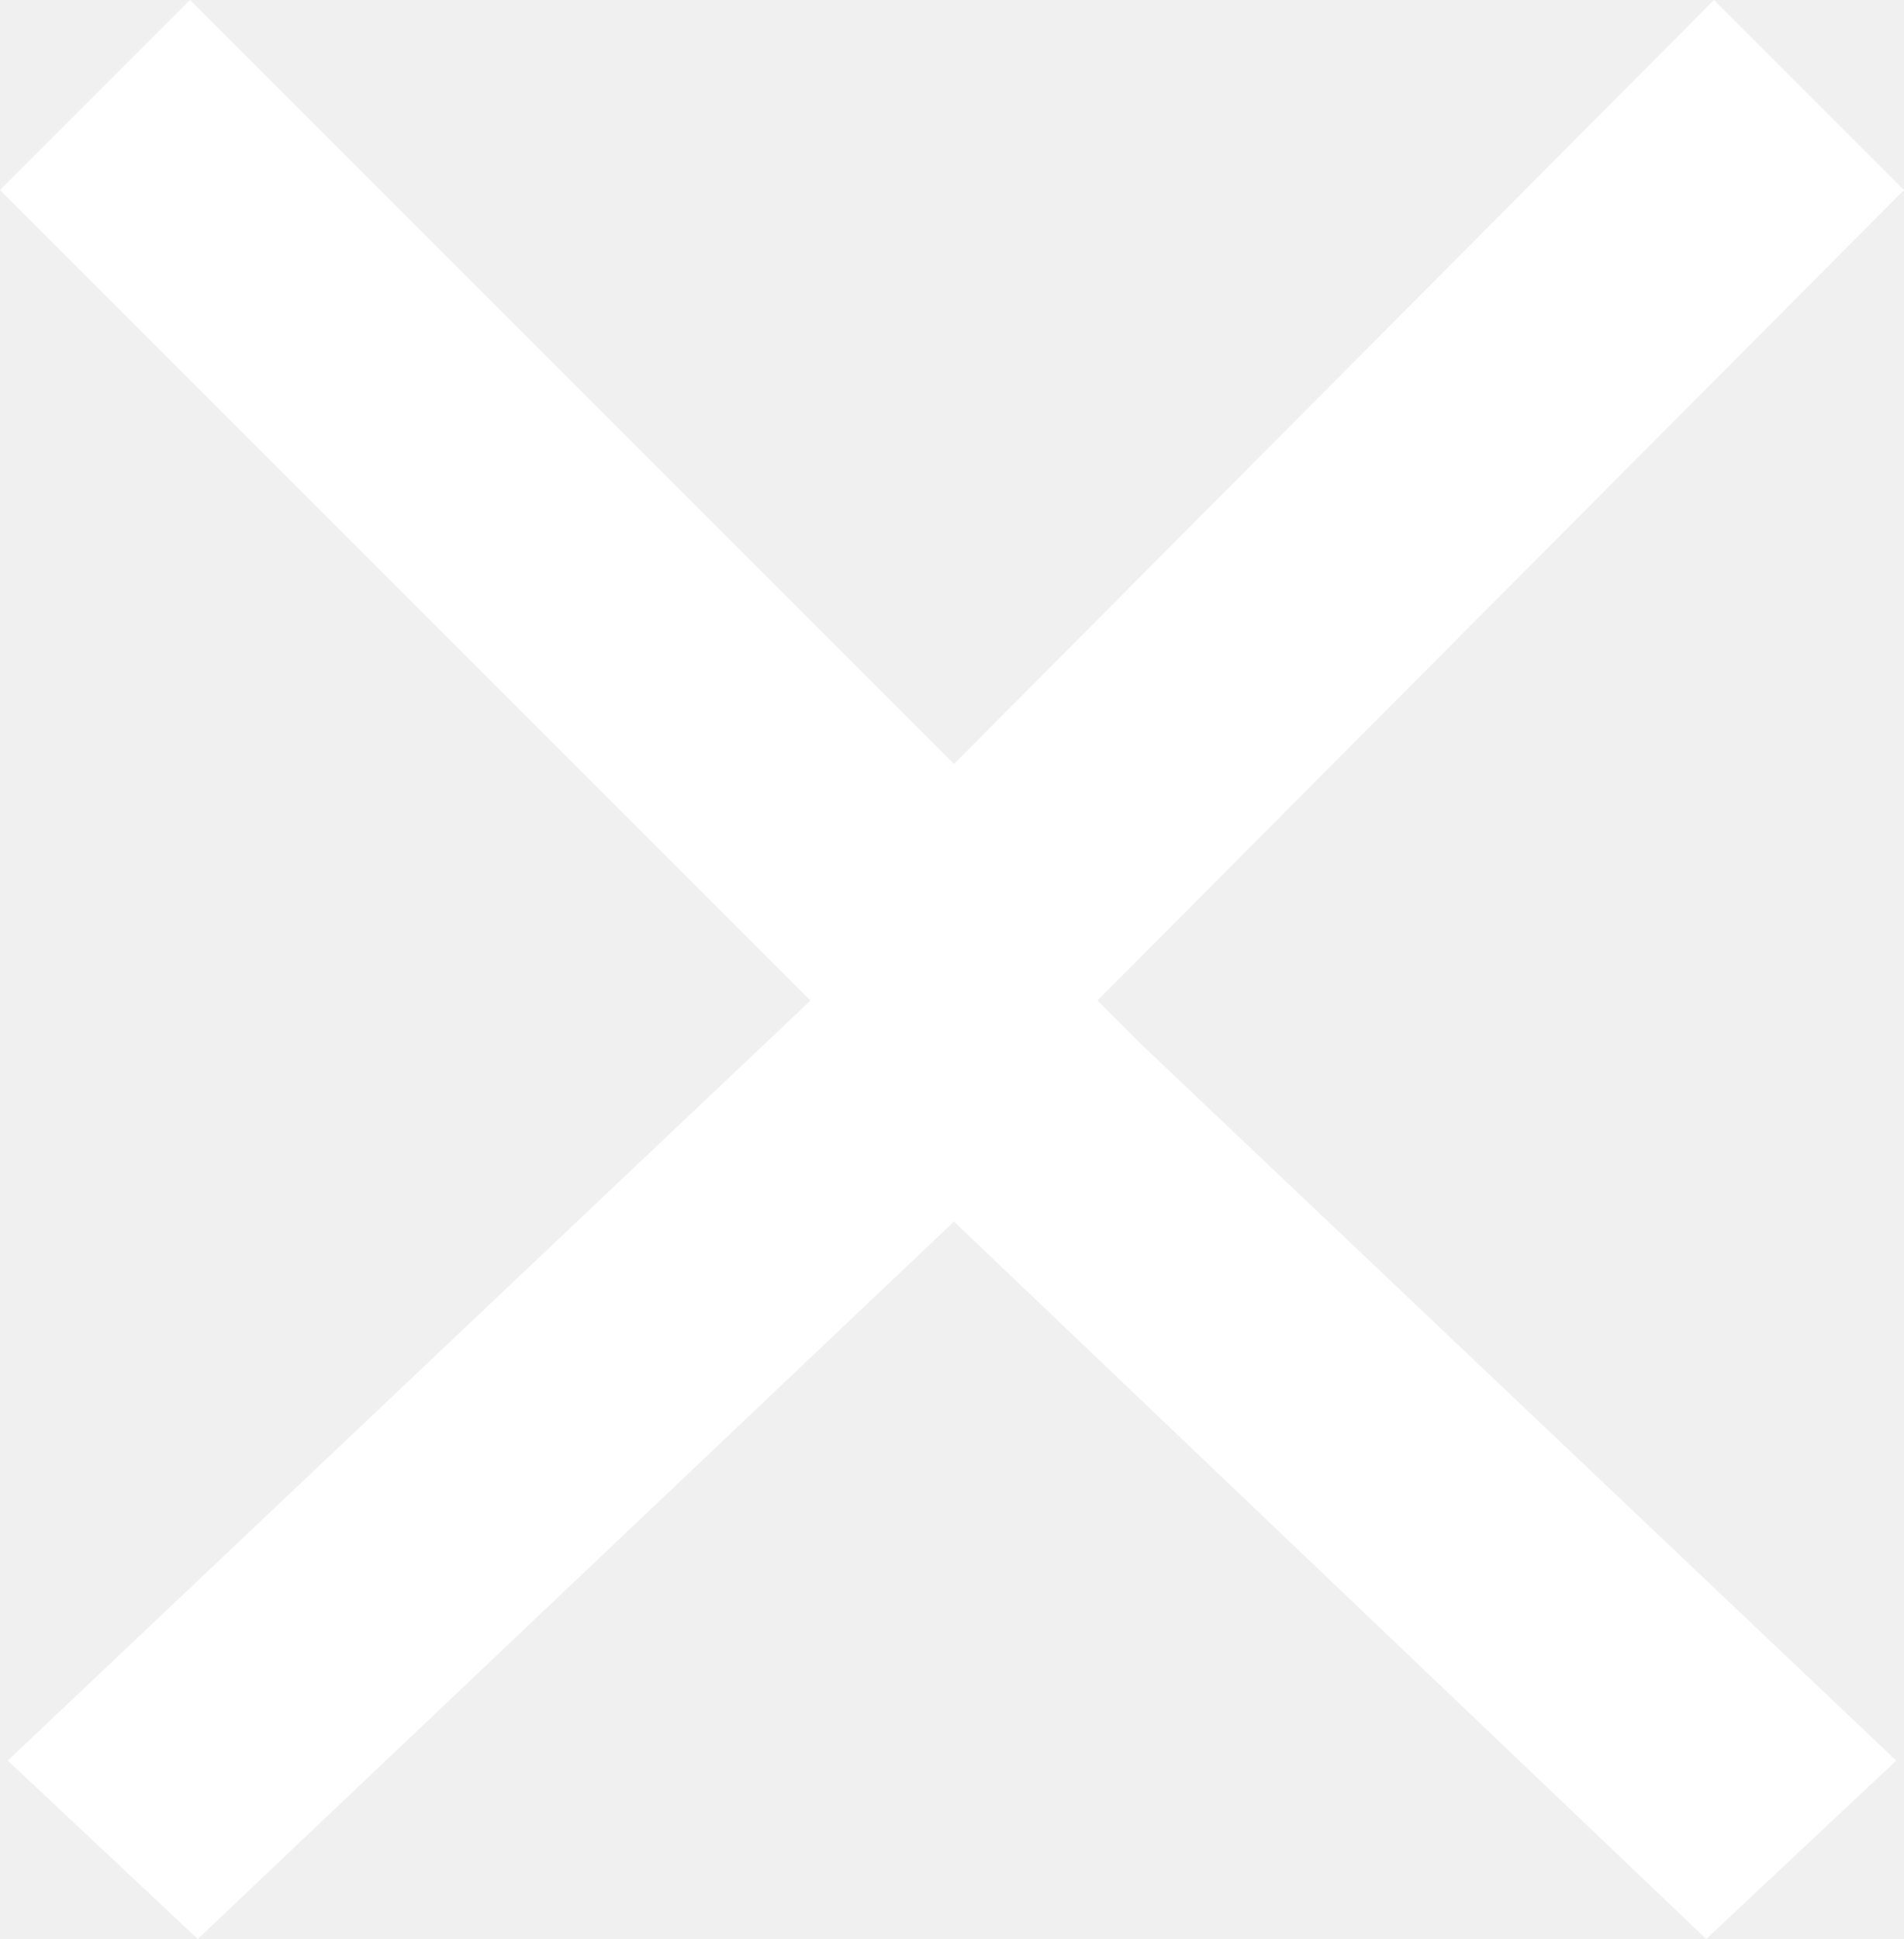
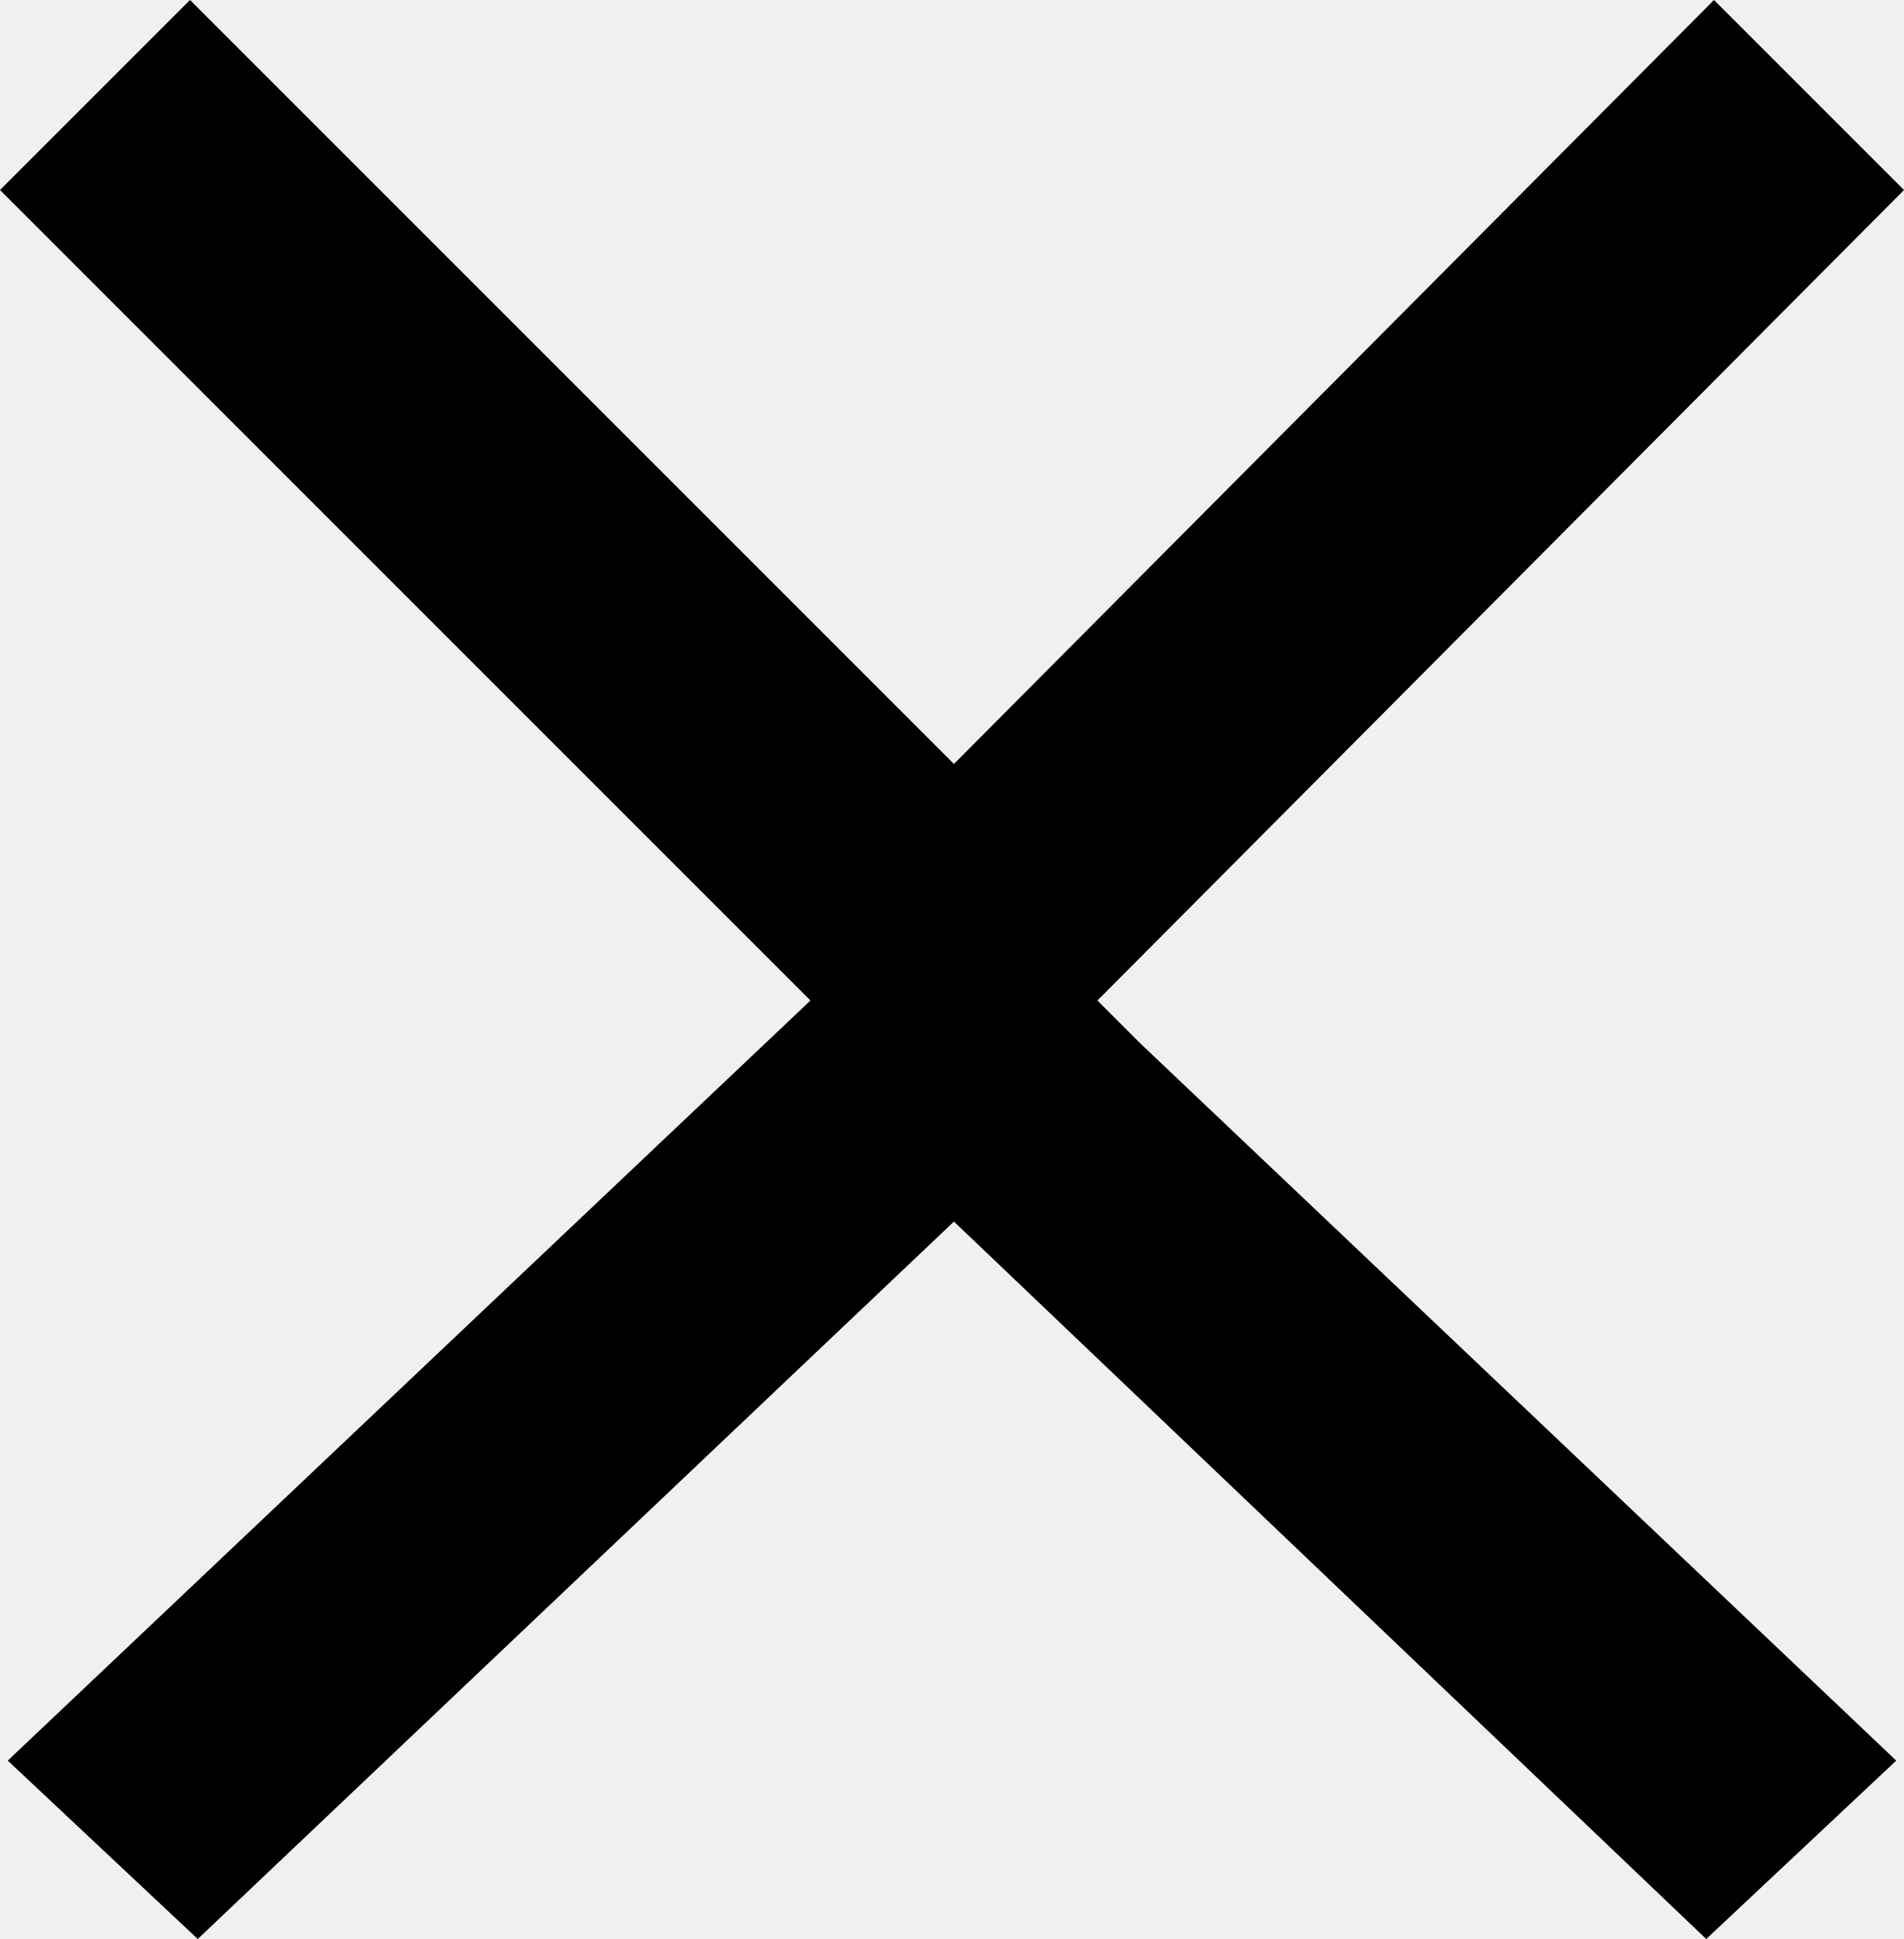
<svg xmlns="http://www.w3.org/2000/svg" width="49.1" height="50" viewBox="0 0 49.1 50" overflow="scroll">
-   <style>.st0{fill-rule:evenodd;clip-rule:evenodd;fill:#FFFFFF;}</style>
-   <path class="st0" d="M29.4 26.9l-1.1-1.1L49.1 4.9 44.2 0 24.6 19.7 4.9 0 0 4.9l19.7 19.7 1.2 1.2L.2 45.4 5.1 50l19.5-18.5L44 50l4.9-4.6-19.5-18.5" />
+   <path d="M29.4 26.9l-1.1-1.1L49.1 4.9 44.2 0 24.6 19.7 4.9 0 0 4.9l19.7 19.7 1.2 1.2L.2 45.4 5.1 50l19.5-18.5L44 50l4.9-4.6-19.5-18.5" />
</svg>
